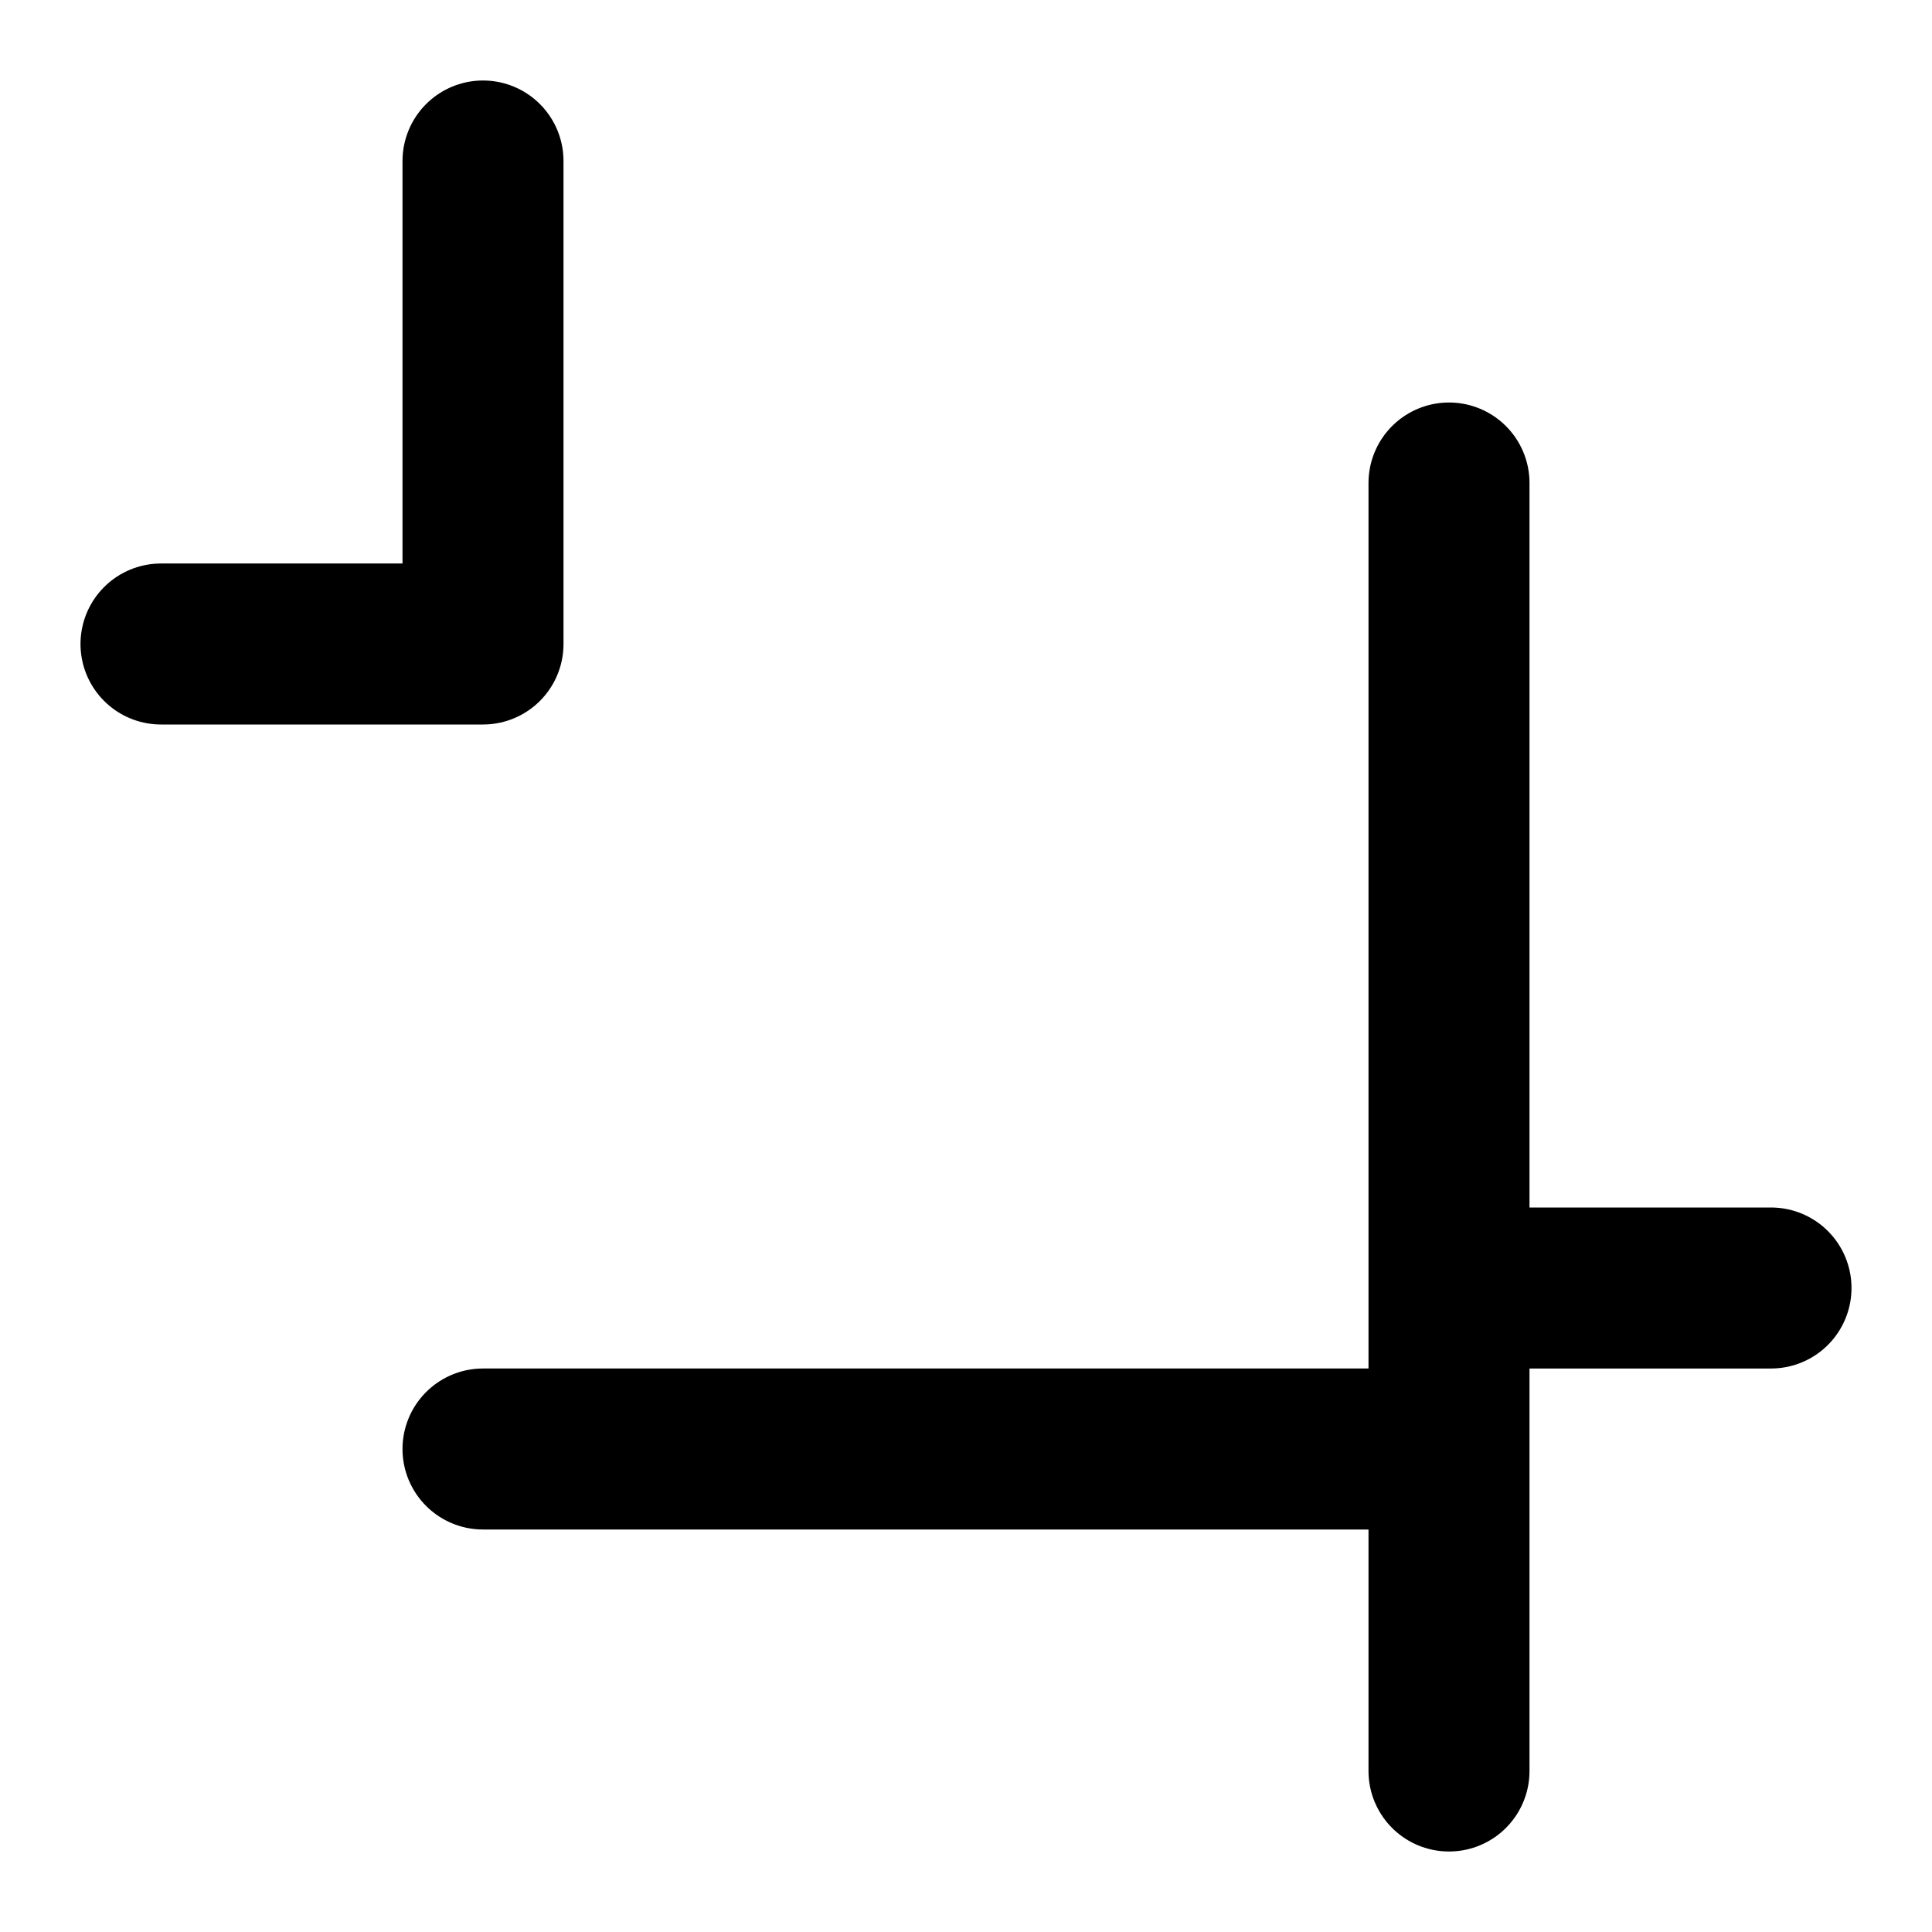
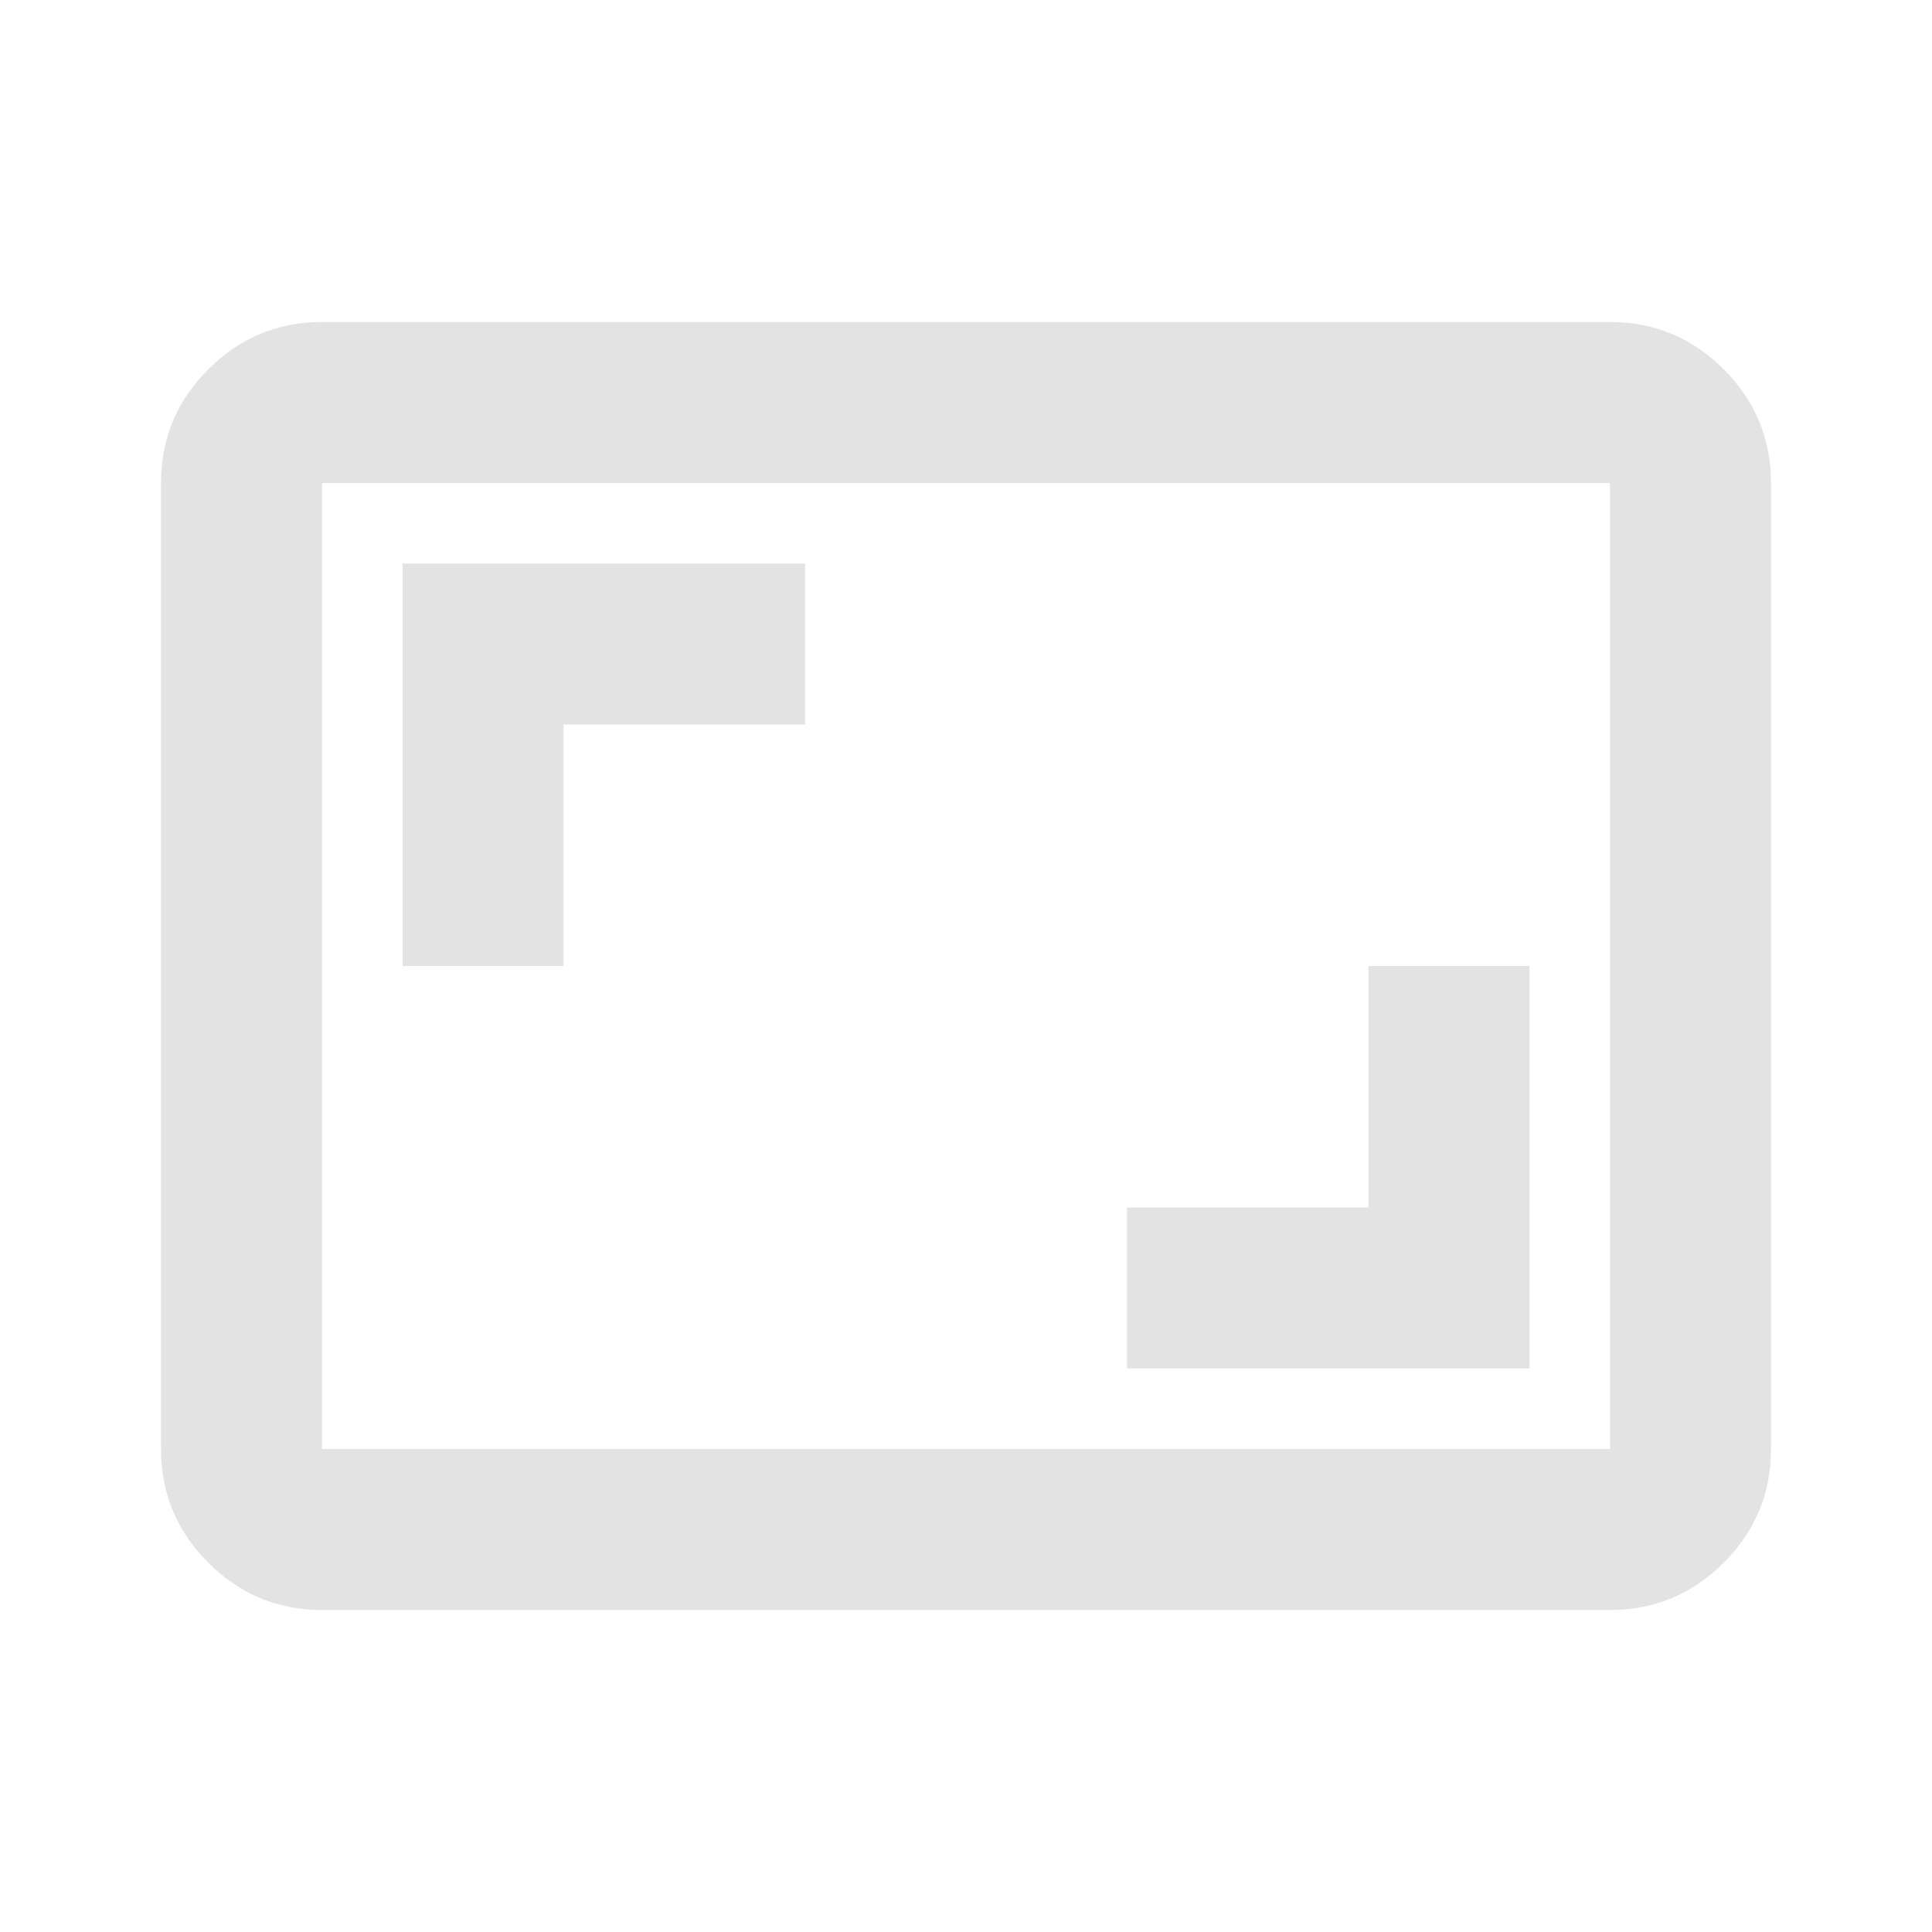
- <svg xmlns="http://www.w3.org/2000/svg" viewBox="0 0 24 24" fill="none" stroke="currentColor" stroke-width="2">
-   <path stroke-linecap="round" stroke-linejoin="round" d="M6 2v6H2M18 22v-6h4M6 18h12V6" />
+ <svg xmlns="http://www.w3.org/2000/svg" height="24px" viewBox="0 -960 960 960" width="24px" fill="#e3e3e3">
+   <path d="M560-280h200v-200h-80v120H560v80ZM200-480h80v-120h120v-80H200v200Zm-40 320q-33 0-56.5-23.5T80-240v-480q0-33 23.5-56.5T160-800h640q33 0 56.5 23.5T880-720v480q0 33-23.5 56.5T800-160H160Zm0-80h640v-480H160v480Zm0 0v-480 480Z" />
</svg>
